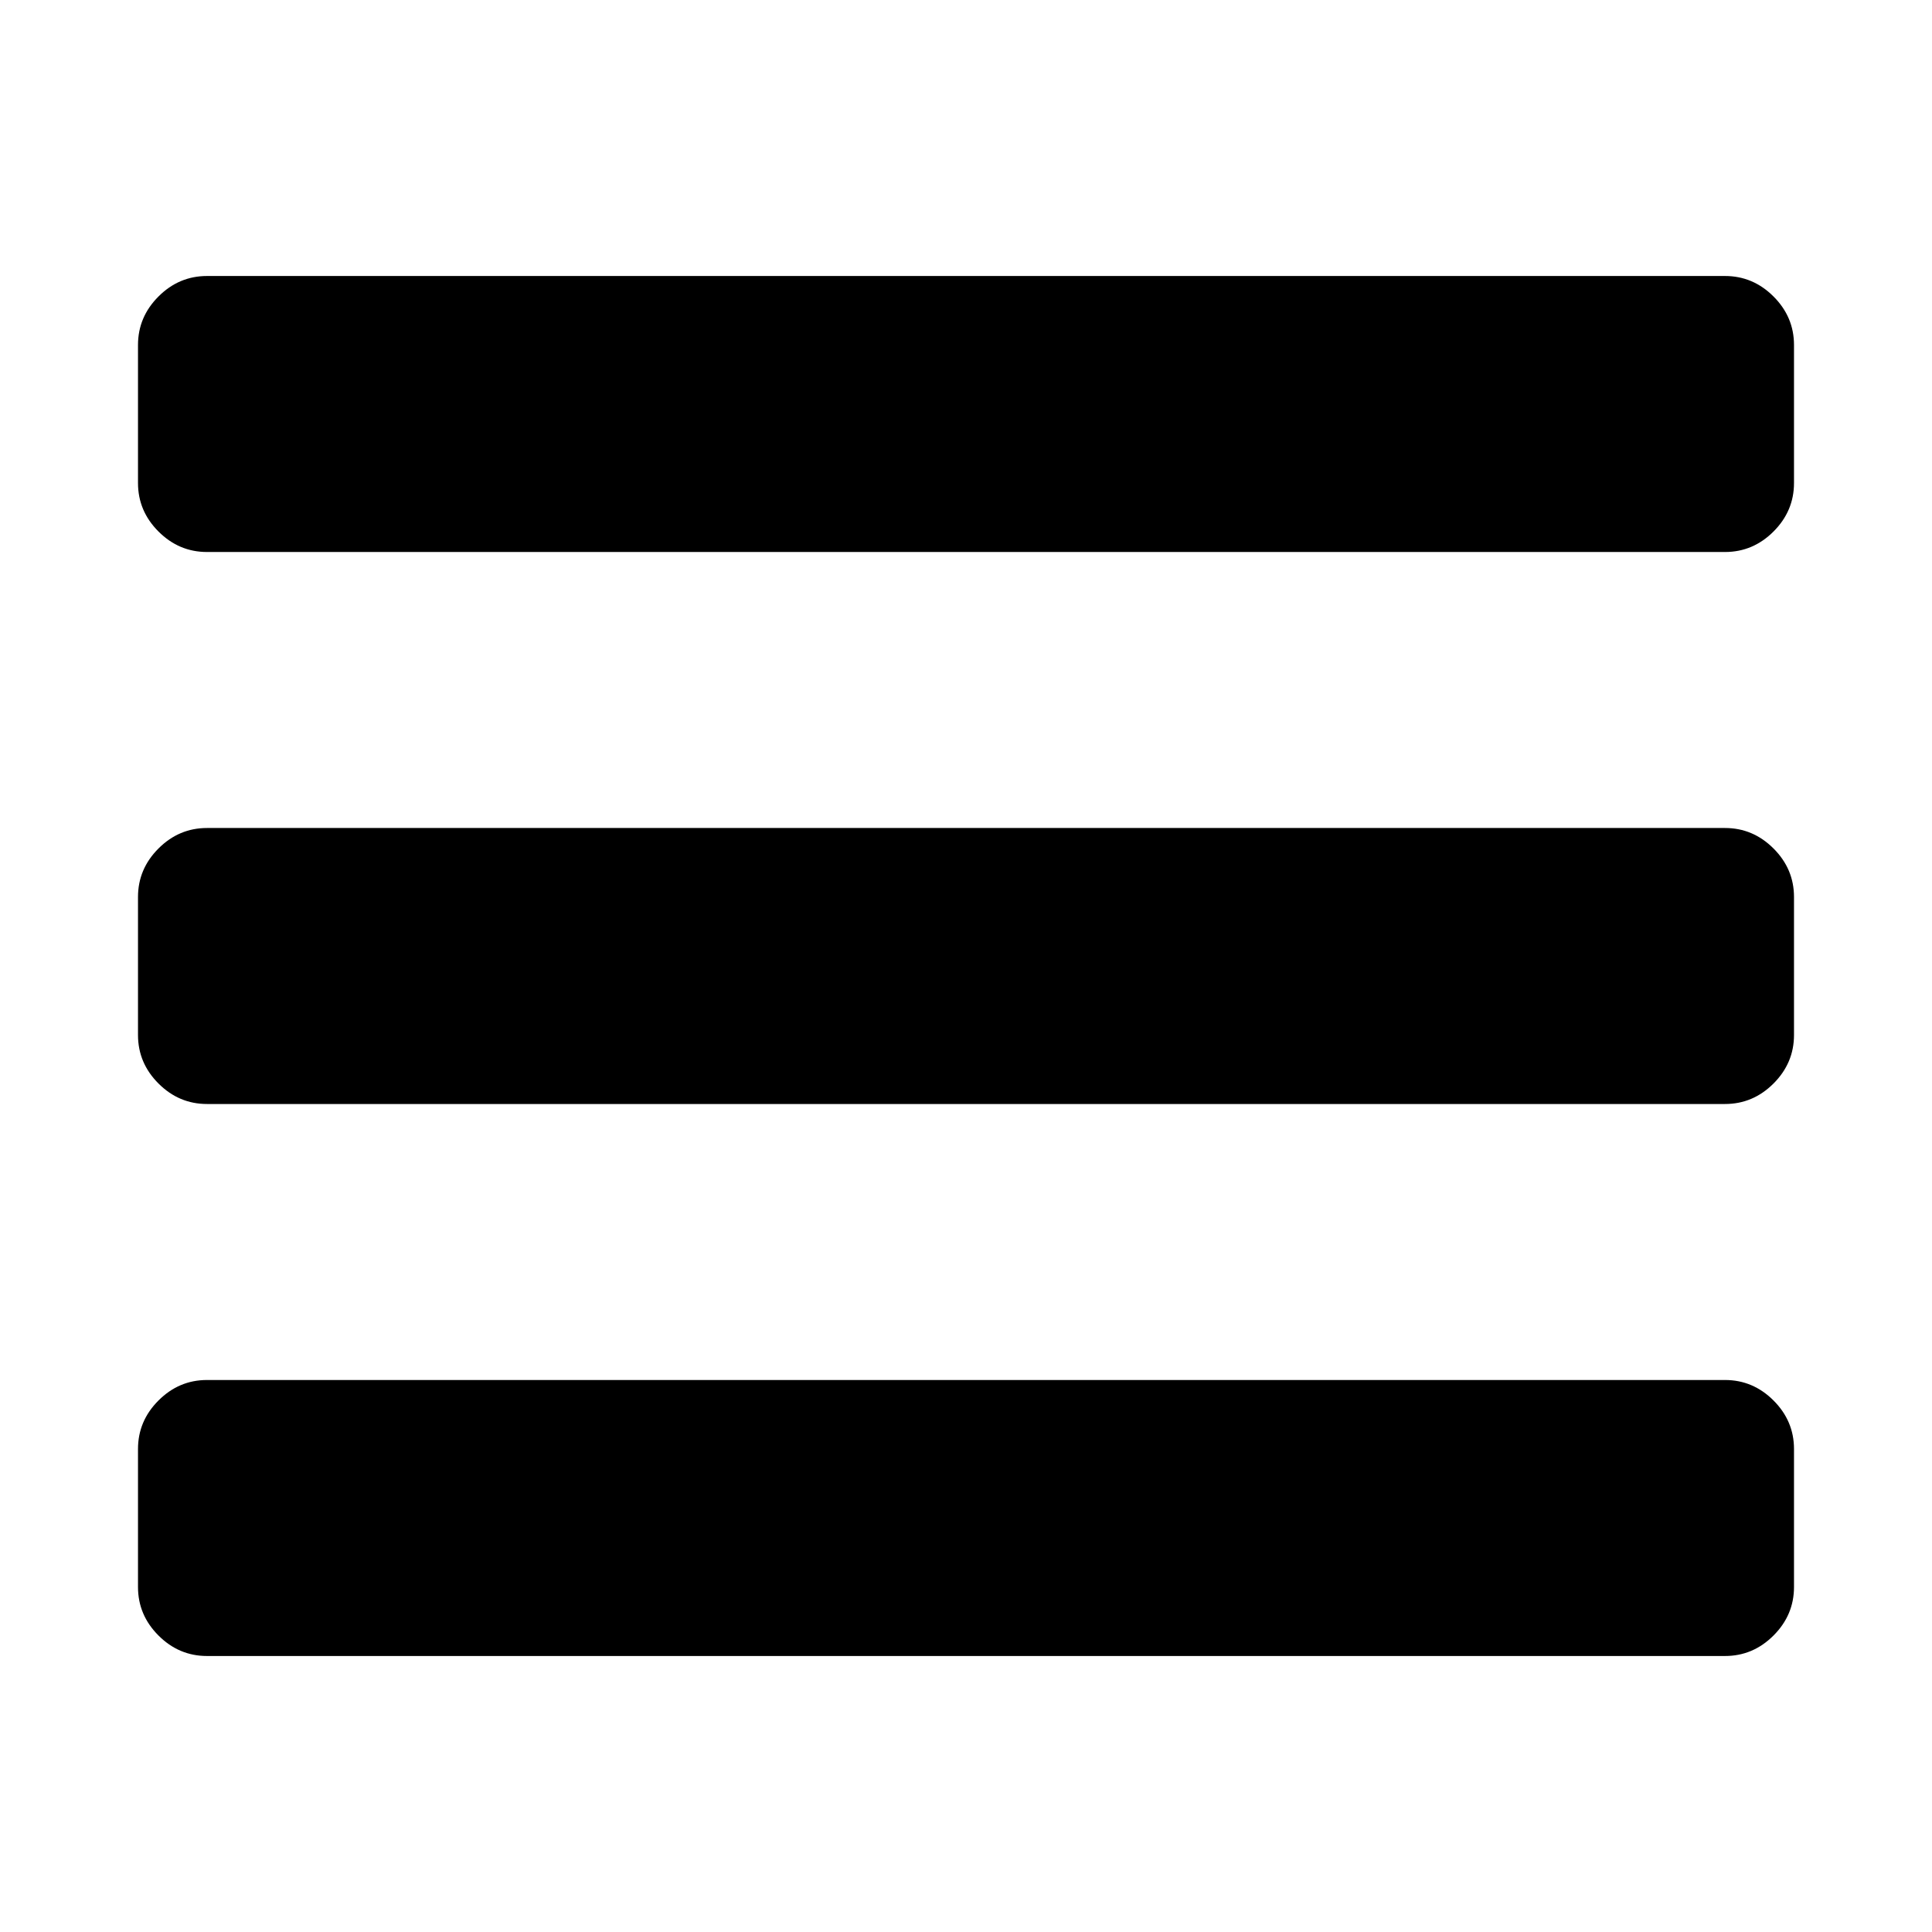
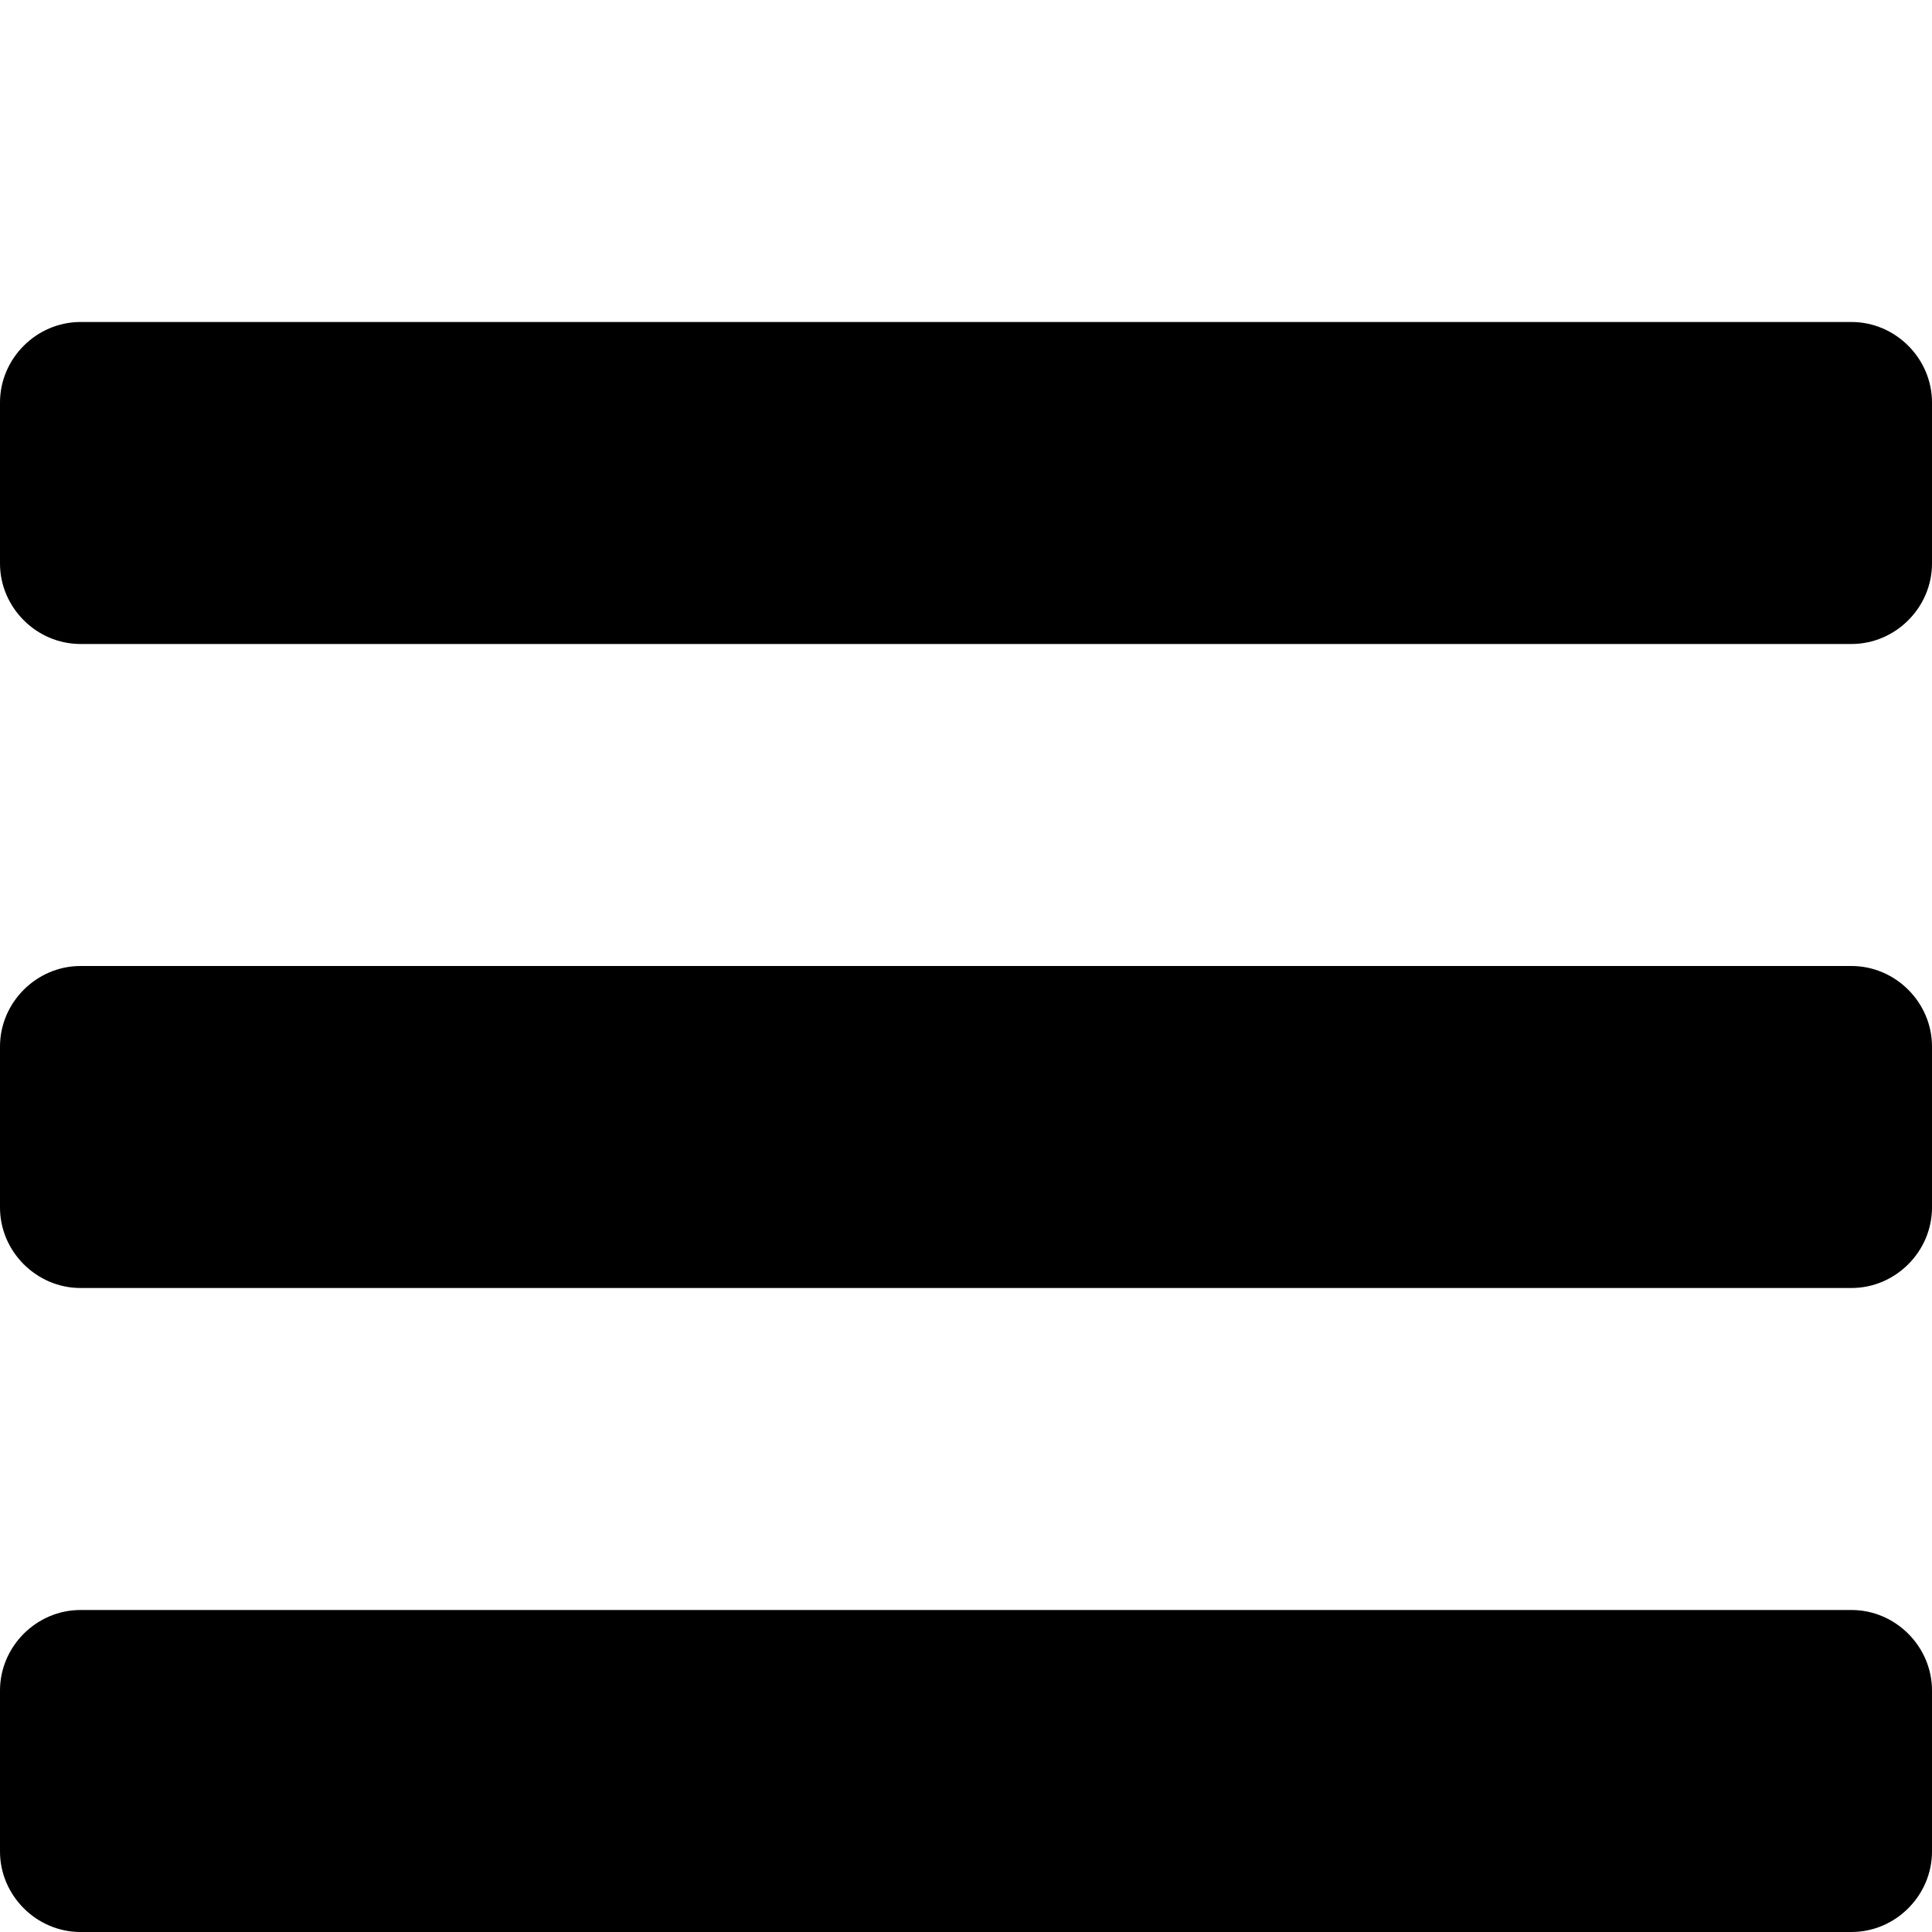
- <svg xmlns="http://www.w3.org/2000/svg" width="1792" height="1792" viewBox="0 0 1792 1792">
-   <path d="M1664 1344v128q0 26-19 45t-45 19h-1408q-26 0-45-19t-19-45v-128q0-26 19-45t45-19h1408q26 0 45 19t19 45zm0-512v128q0 26-19 45t-45 19h-1408q-26 0-45-19t-19-45v-128q0-26 19-45t45-19h1408q26 0 45 19t19 45zm0-512v128q0 26-19 45t-45 19h-1408q-26 0-45-19t-19-45v-128q0-26 19-45t45-19h1408q26 0 45 19t19 45z" />
+ <svg xmlns="http://www.w3.org/2000/svg" width="1536" height="1536">
+   <path d="M1536 1344v128c0 35-29 64-64 64H64c-35 0-64-29-64-64v-128c0-35 29-64 64-64h1408c35 0 64 29 64 64zm0-512v128c0 35-29 64-64 64H64c-35 0-64-29-64-64V832c0-35 29-64 64-64h1408c35 0 64 29 64 64zm0-512v128c0 35-29 64-64 64H64c-35 0-64-29-64-64V320c0-35 29-64 64-64h1408c35 0 64 29 64 64z" />
</svg>
